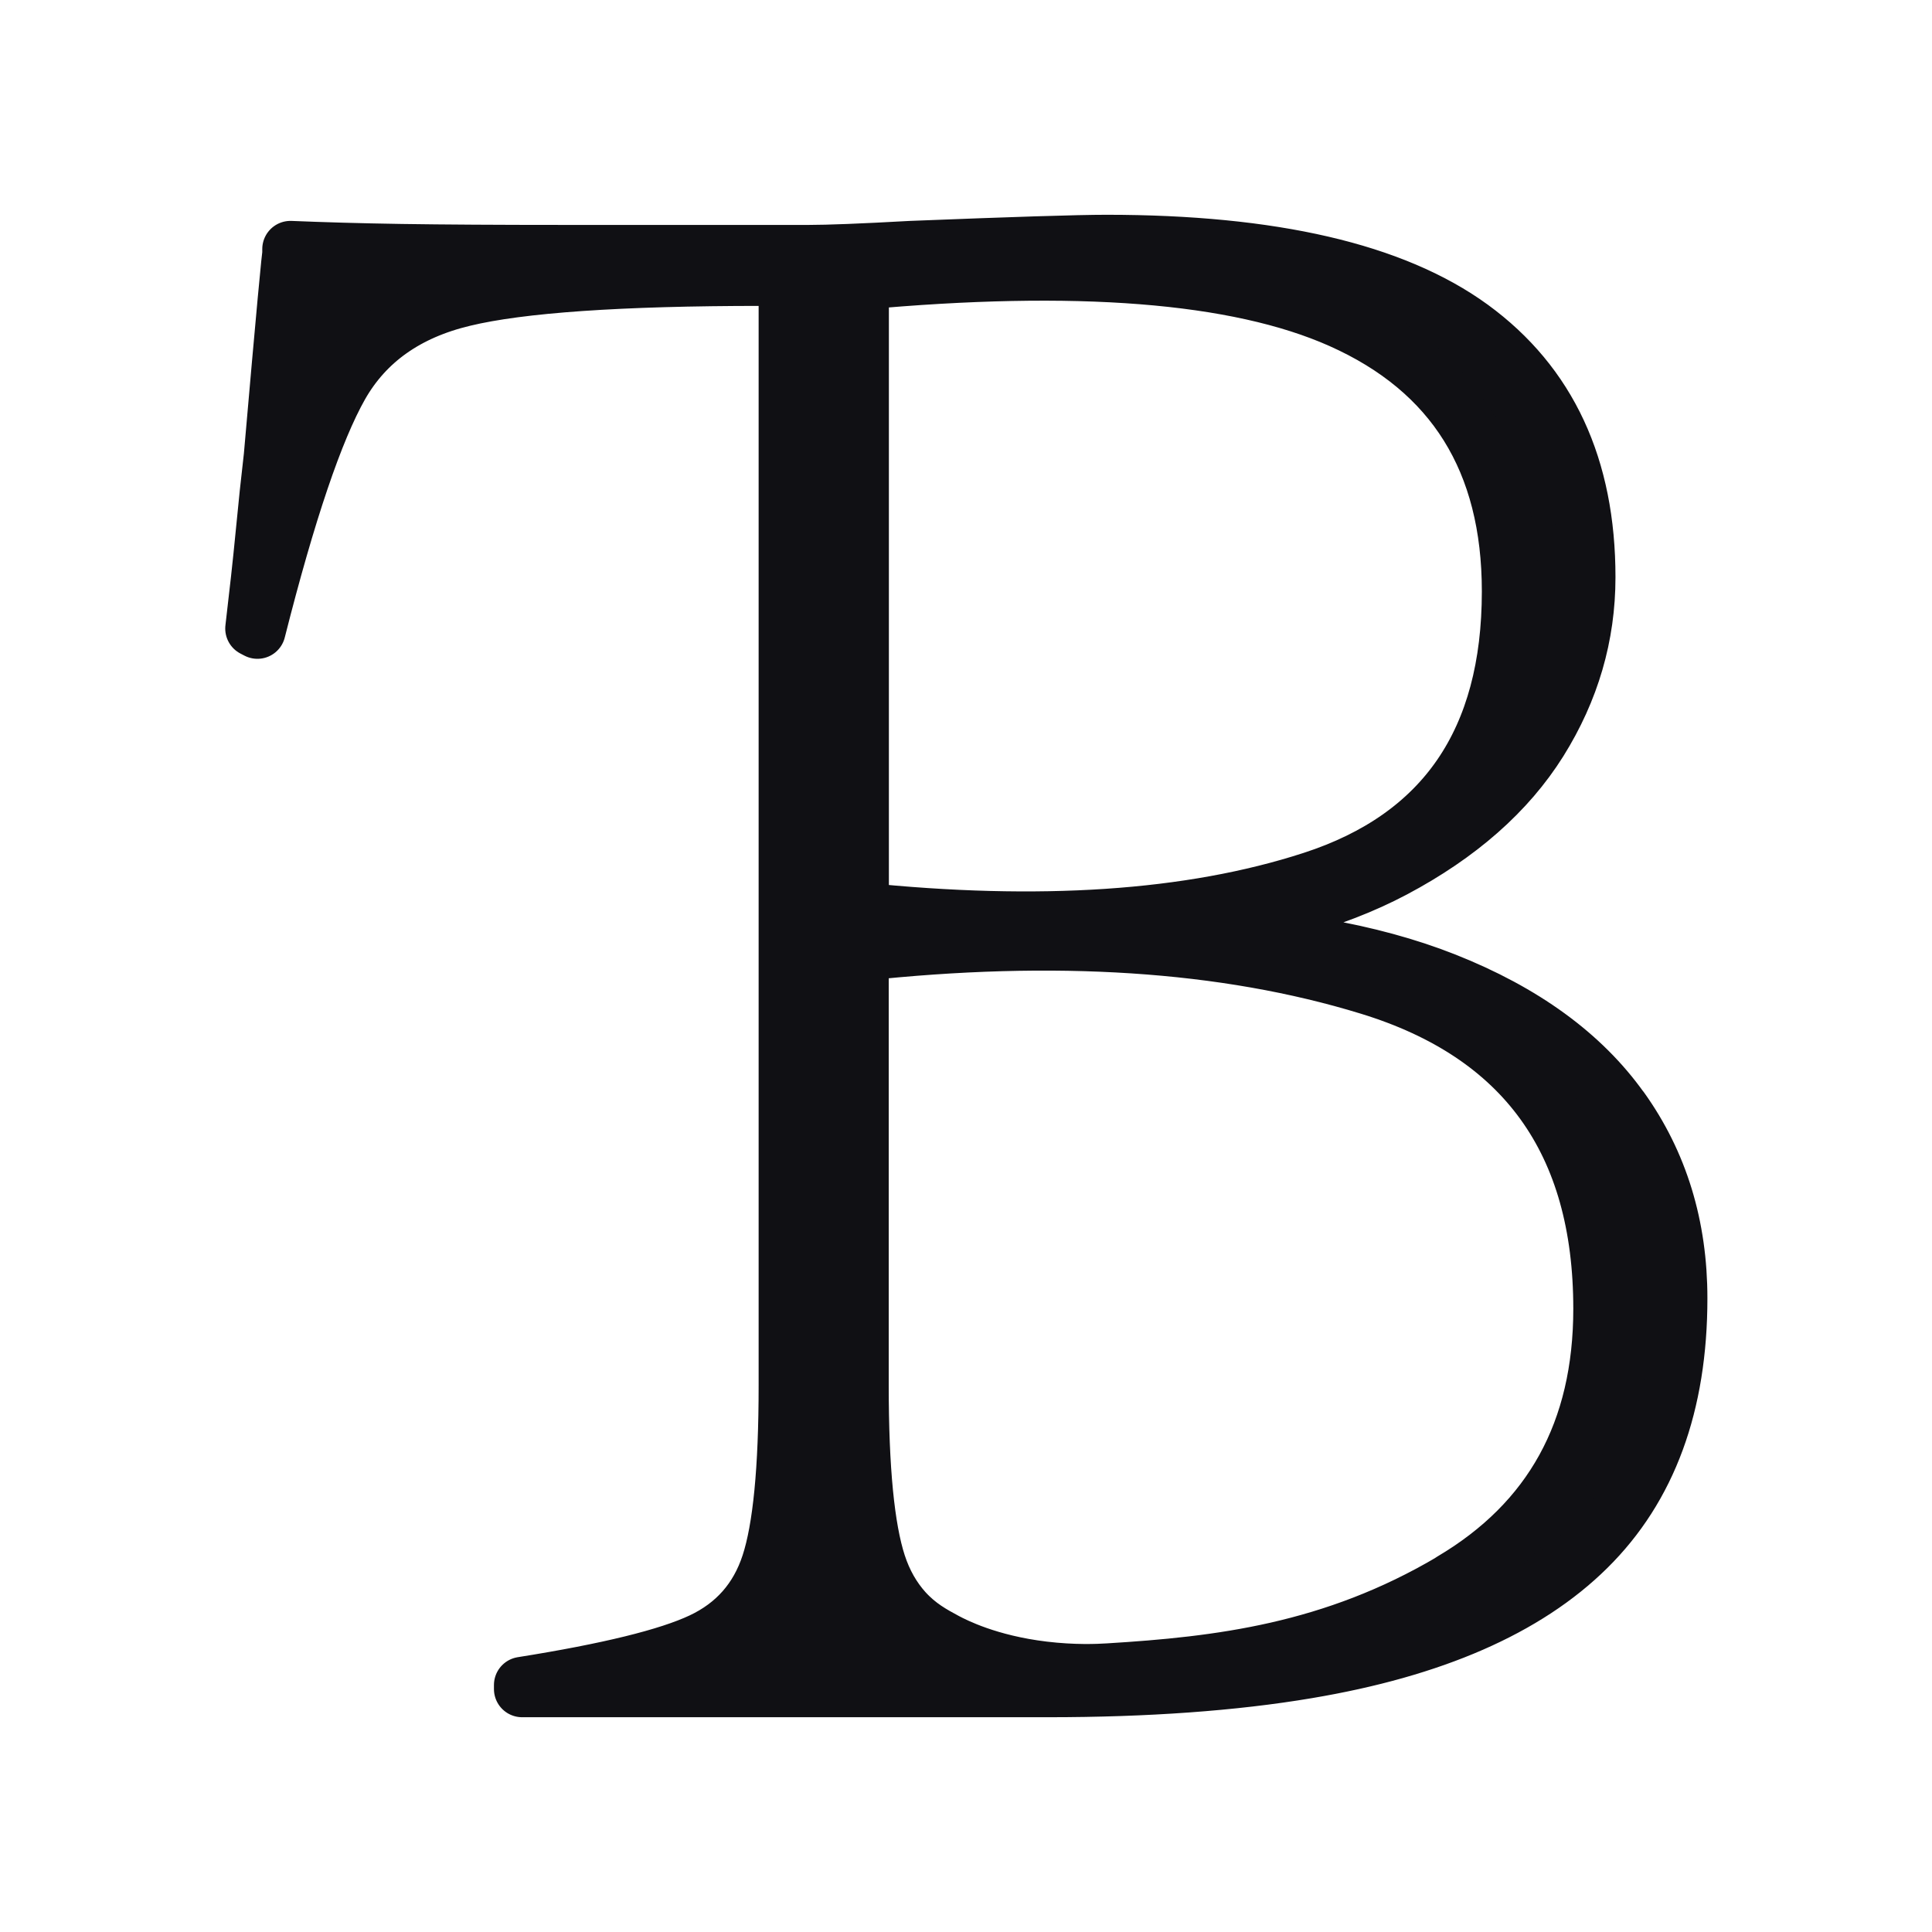
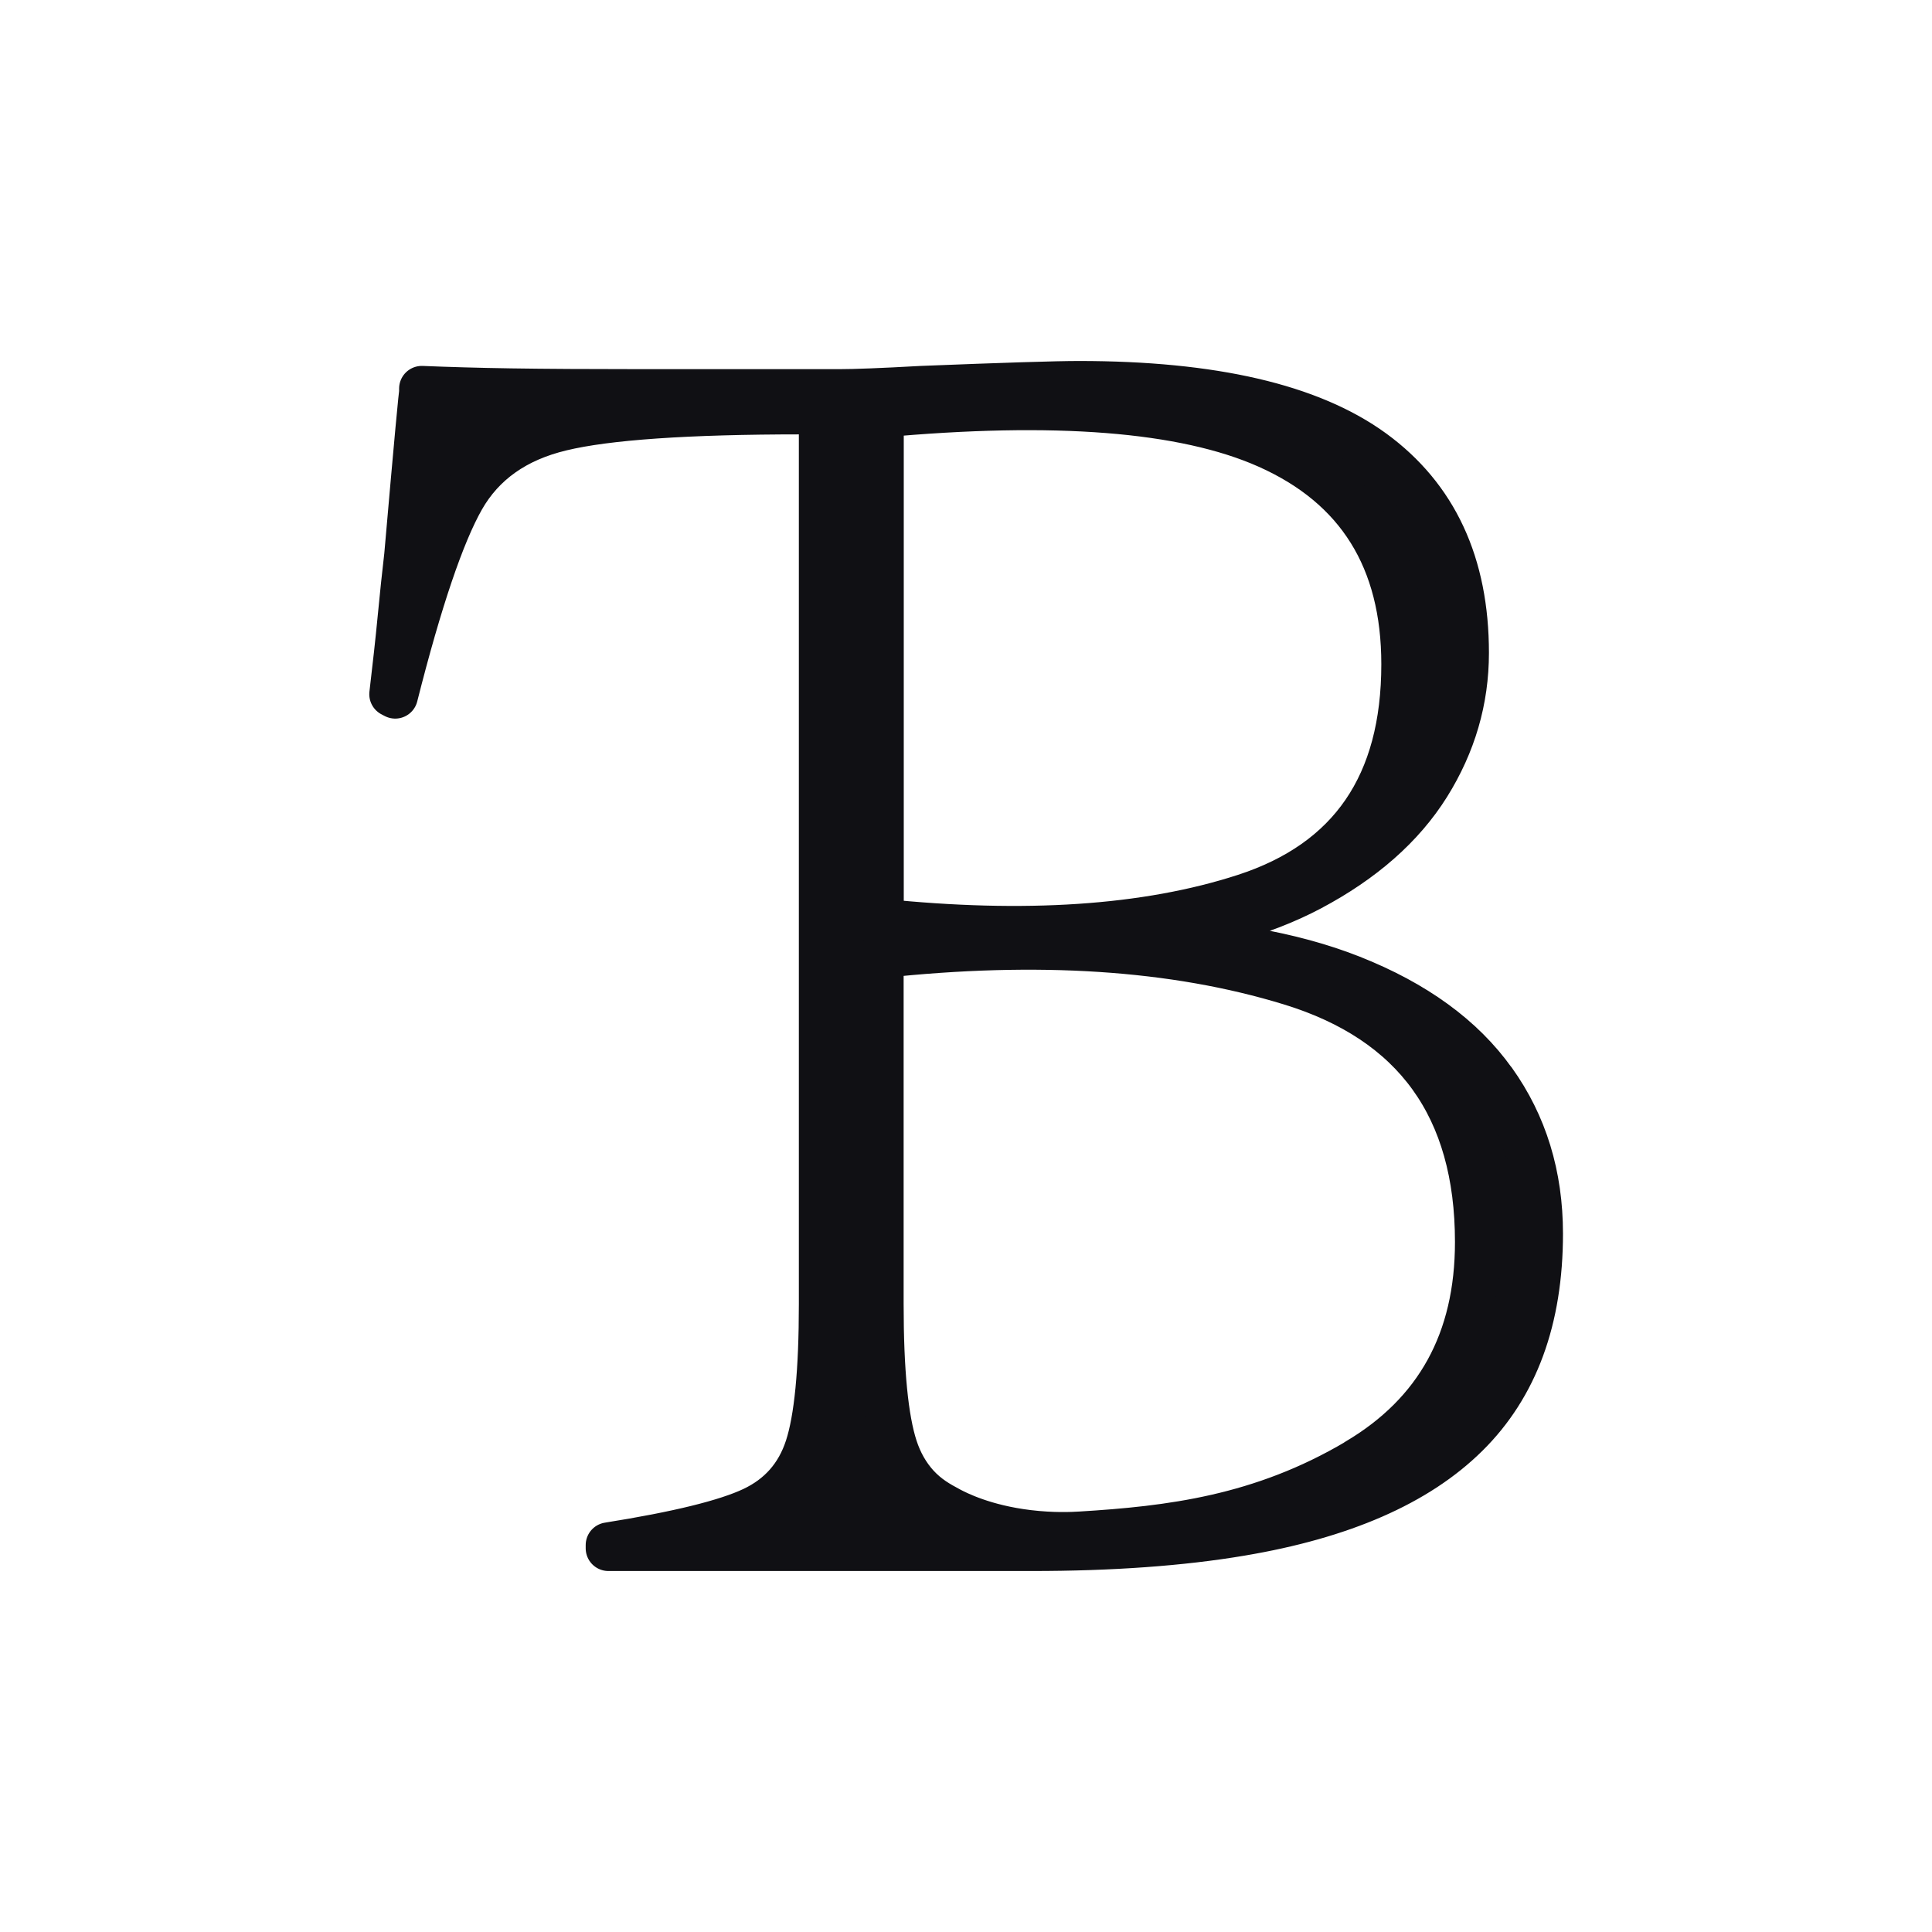
- <svg xmlns="http://www.w3.org/2000/svg" viewBox="-15.34 -14.71 120 120">
-   <rect x="-15.34" y="-14.71" width="120" height="120" fill="#fff" />
+ <svg xmlns="http://www.w3.org/2000/svg" viewBox="-29.83 -29.21 149 149">
+   <rect x="-29.83" y="-29.21" width="149" height="149" fill="#fff" />
  <path d="M85.35,54.17c-2.4-3.37-6.05-6.03-10.95-7.97-4.63-1.83-10.35-2.81-17.1-2.99,5.46-.65,10.16-1.91,13.93-3.91,4.05-2.15,7.07-4.81,9.05-7.97,1.98-3.17,2.97-6.56,2.97-10.19,0-6.84-2.4-12-7.21-15.51C71.23,2.13,63.68.38,53.39.38c-1.77,0-5.82.13-12.15.38-3.04.17-5.15.25-6.33.25h0s-15.26,0-15.26,0c-4.08,0-7.44-.02-10.07-.06-2.63-.04-4.93-.11-6.88-.19v.39c0-.42-.39,3.74-1.15,12.48-.17,1.45-.34,3.06-.51,4.84-.17,1.78-.39,3.74-.64,5.86l.25.13c1.87-7.39,3.59-12.46,5.16-15.23,1.57-2.76,4.12-4.57,7.65-5.41,3.52-.85,9.7-1.28,18.54-1.28h1.53v68.81c0,5.18-.36,8.88-1.08,11.08-.72,2.21-2.13,3.8-4.21,4.78s-5.8,1.89-11.15,2.74v.25h32.68c6.1,0,11.52-.39,16.08-1.16,7.81-1.31,13.61-3.84,17.41-7.6,3.8-3.75,5.7-8.92,5.7-15.51,0-4.47-1.2-8.4-3.61-11.77ZM67.94,5.18c7.01,3.12,10.51,8.74,10.51,16.84,0,9.28-4.09,15.25-12.28,17.91-7.61,2.47-17.01,3.06-28.05,1.92V2.78c13.31-1.22,23.35-.48,29.82,2.4ZM74.84,83.48c-7.4,4.38-14.46,5.21-21.33,5.63-.65.04-2.14.11-4.05-.12-3.41-.41-5.49-1.48-6.06-1.78-.84-.45-1.7-.92-2.55-1.85-.73-.81-1.29-1.79-1.66-2.93-.72-2.21-1.08-5.9-1.08-11.08v-26.88c12.02-1.3,22.6-.65,31.59,2.11,9.62,2.95,14.43,9.62,14.43,20,0,7.6-3.1,13.23-9.31,16.9Z" fill="#101014" stroke="#101014" stroke-width="3.5" stroke-linejoin="round" />
</svg>
